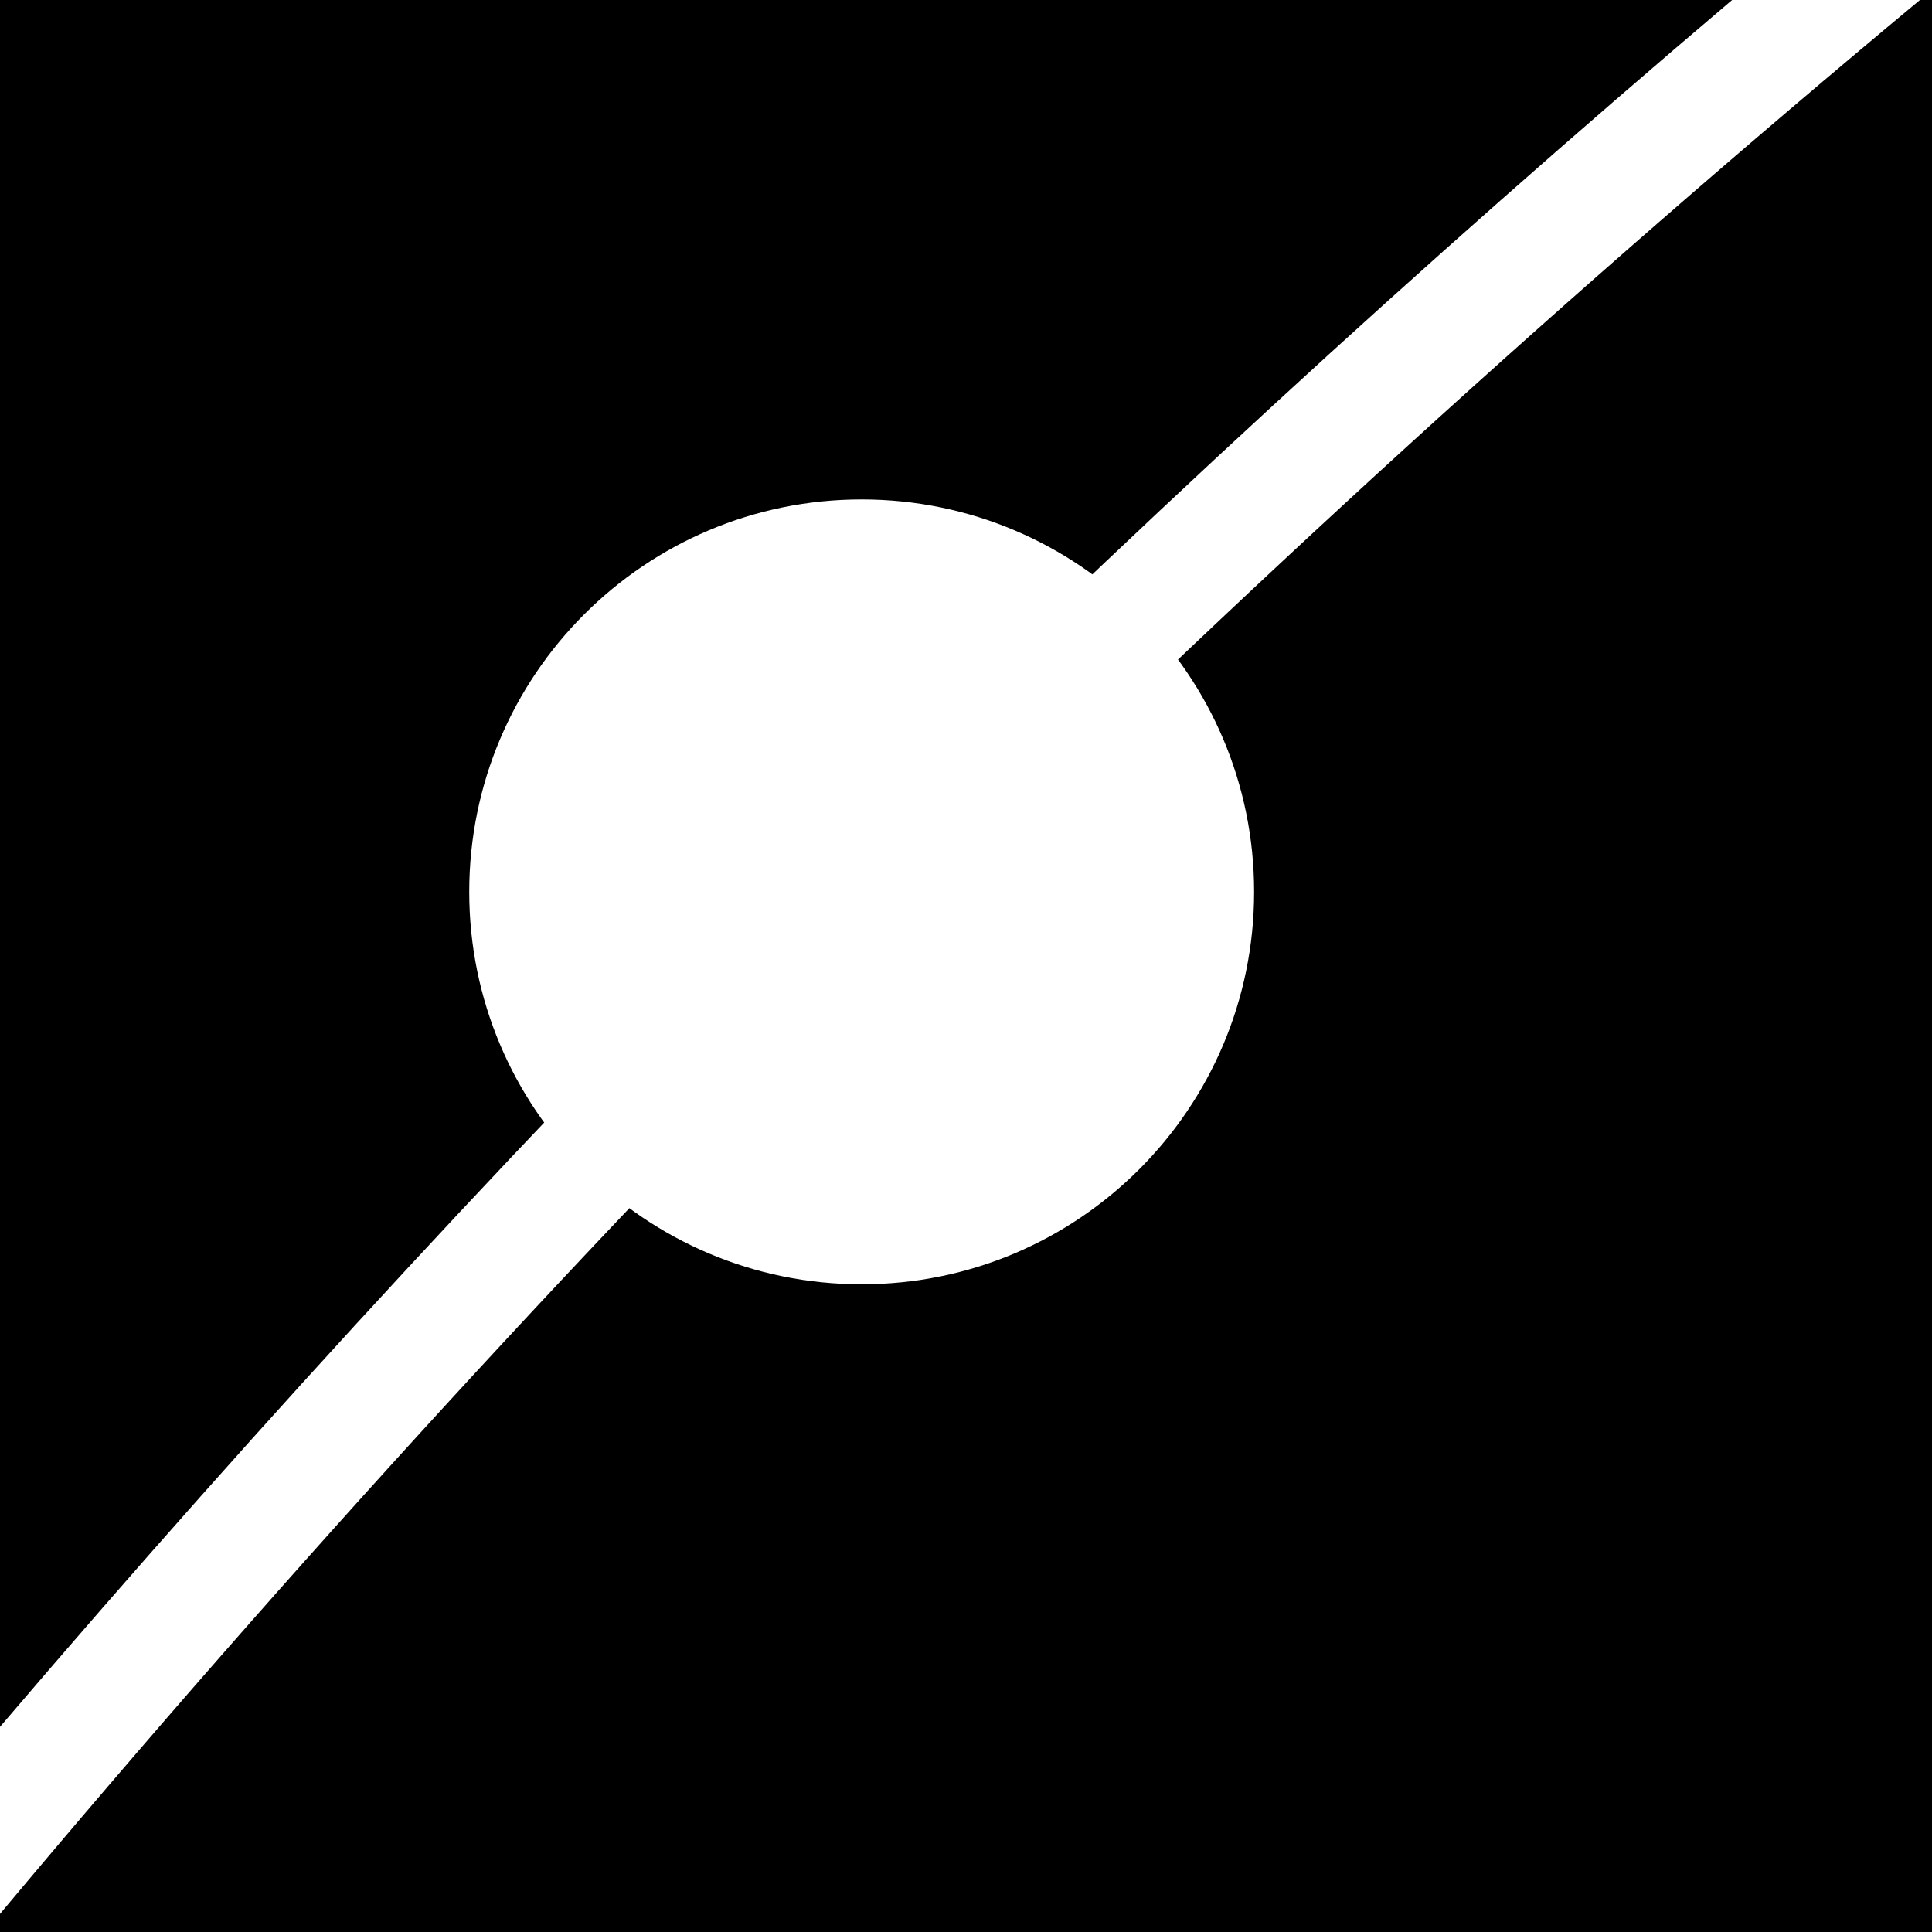
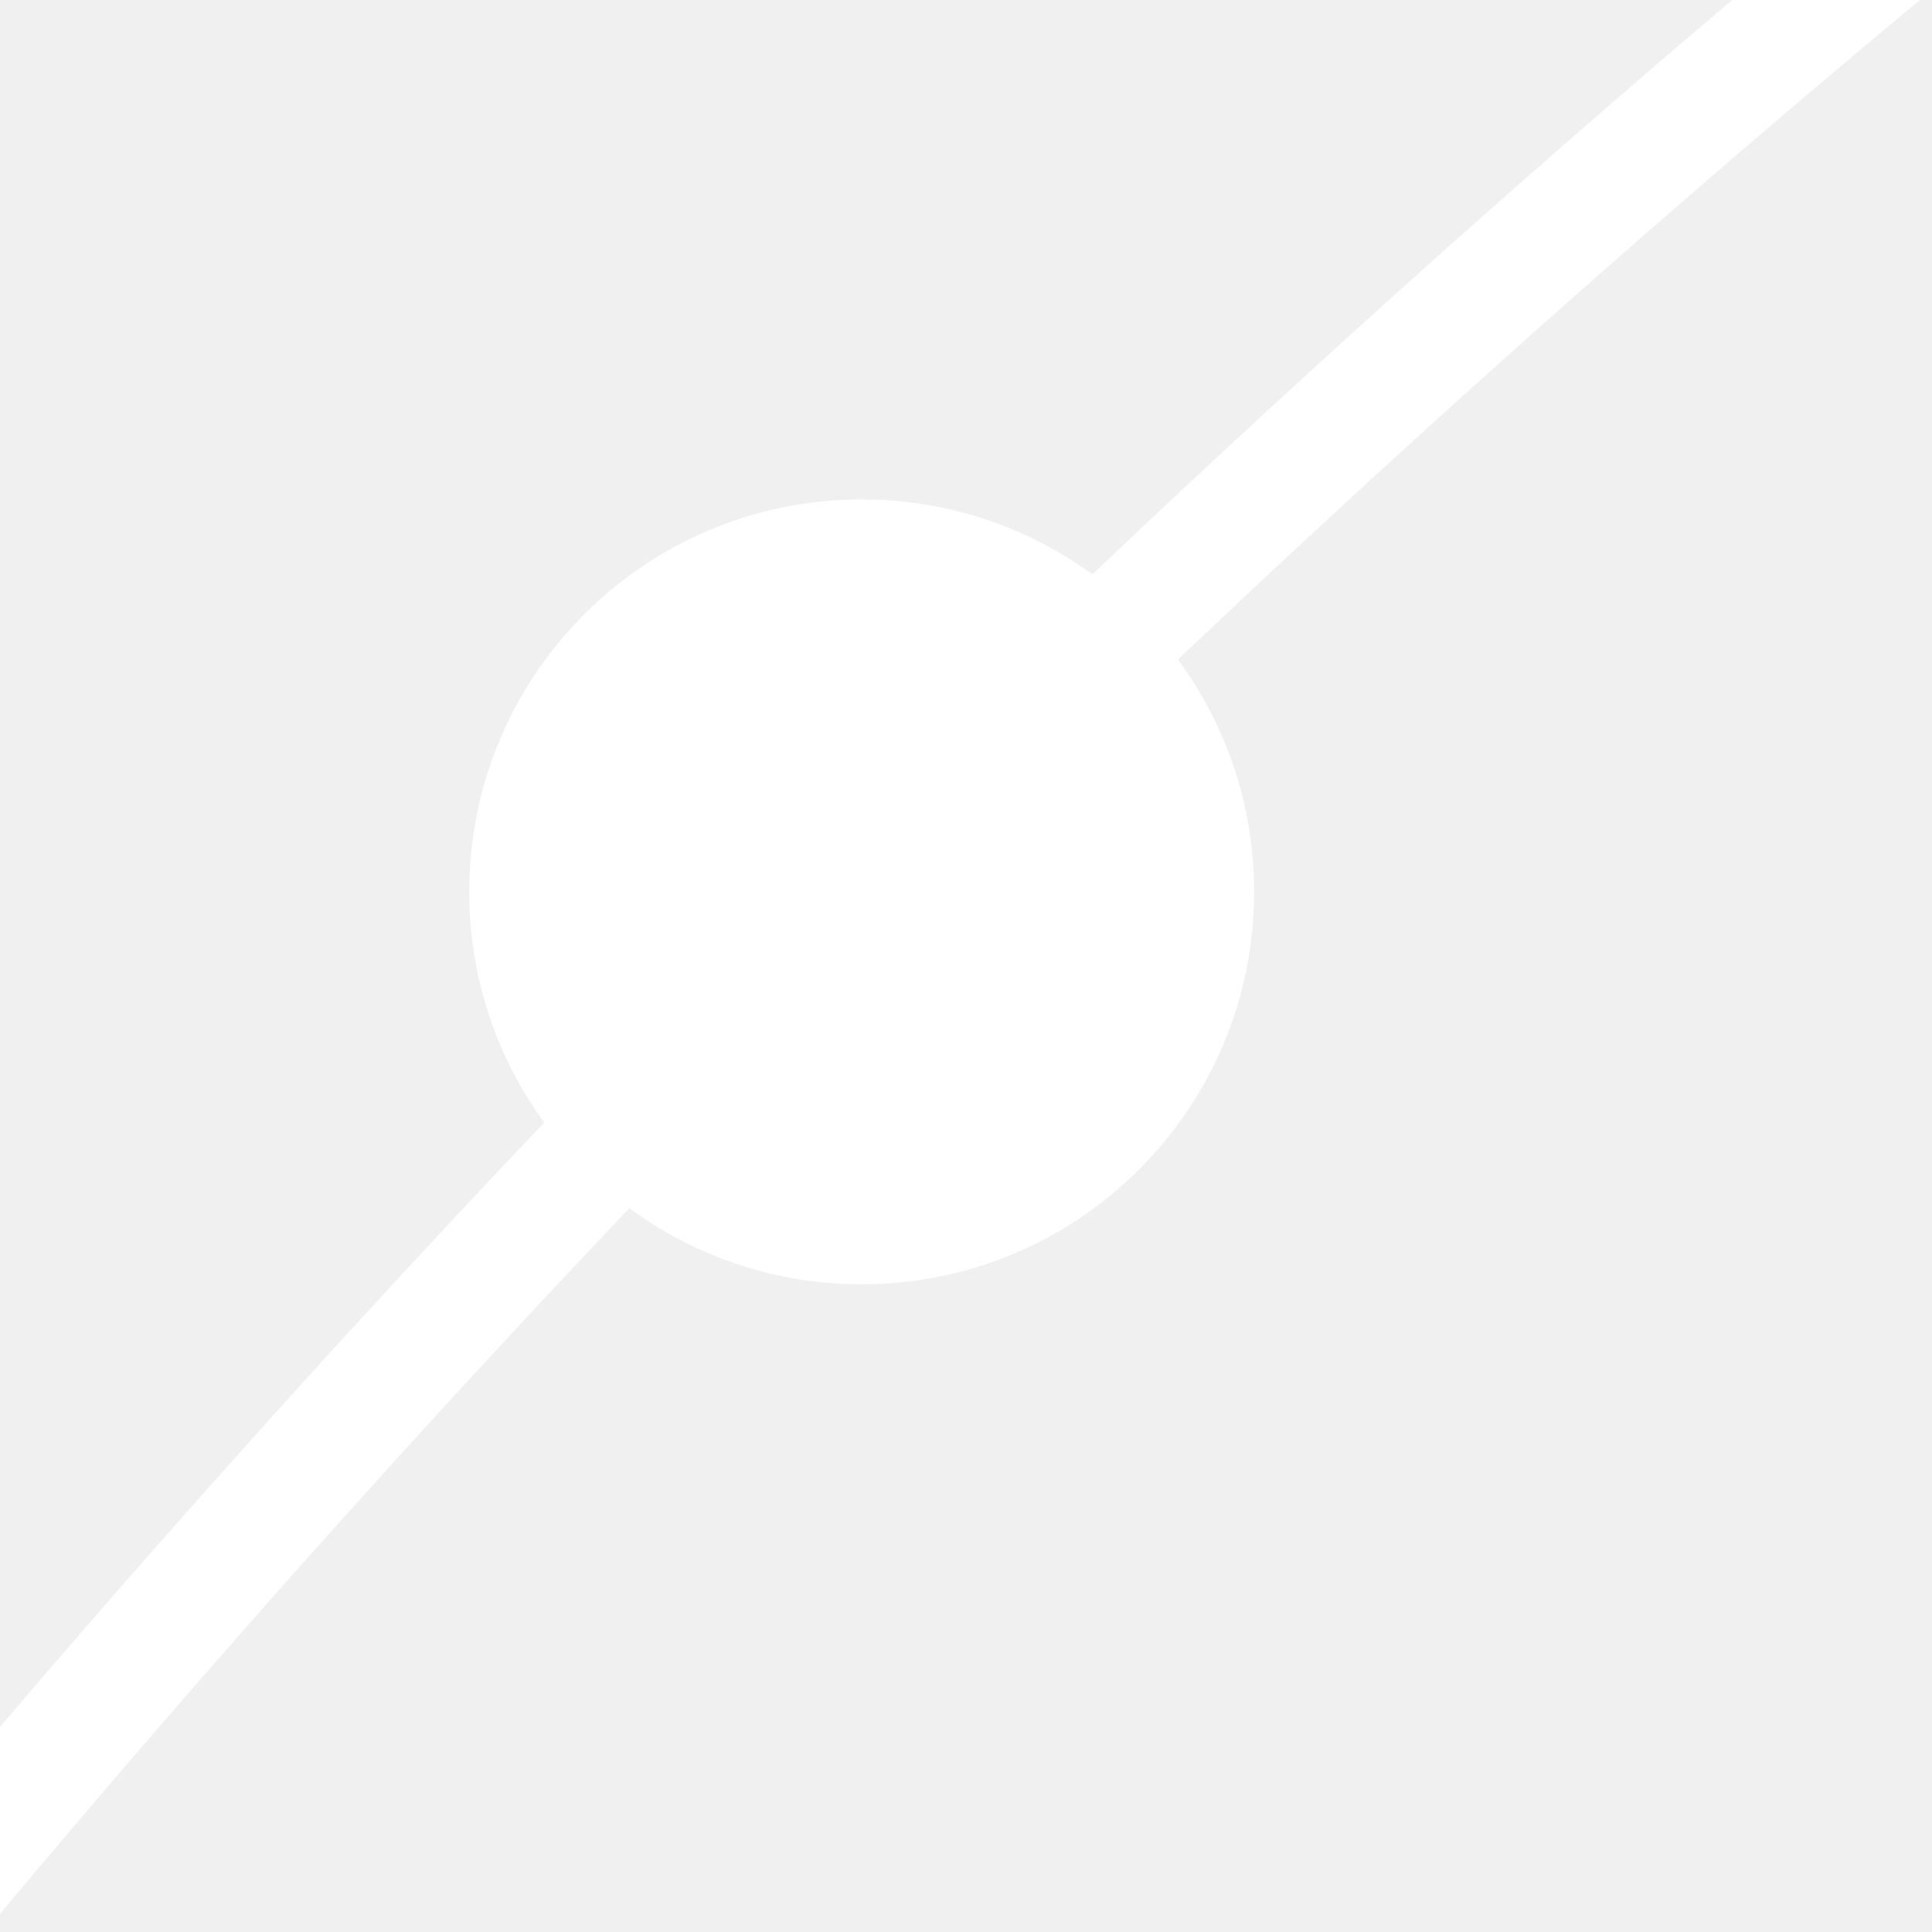
<svg xmlns="http://www.w3.org/2000/svg" width="64" height="64" viewBox="0 0 64 64" fill="none">
-   <rect width="64" height="64" fill="black" />
  <circle cx="28.544" cy="29.544" r="13" fill="white" />
  <path fill-rule="evenodd" clip-rule="evenodd" d="M0 57.204V63.401C19.247 40.403 40.541 19.176 63.6 0L57.379 0C36.748 17.492 17.554 36.627 0 57.204Z" fill="white" />
</svg>
